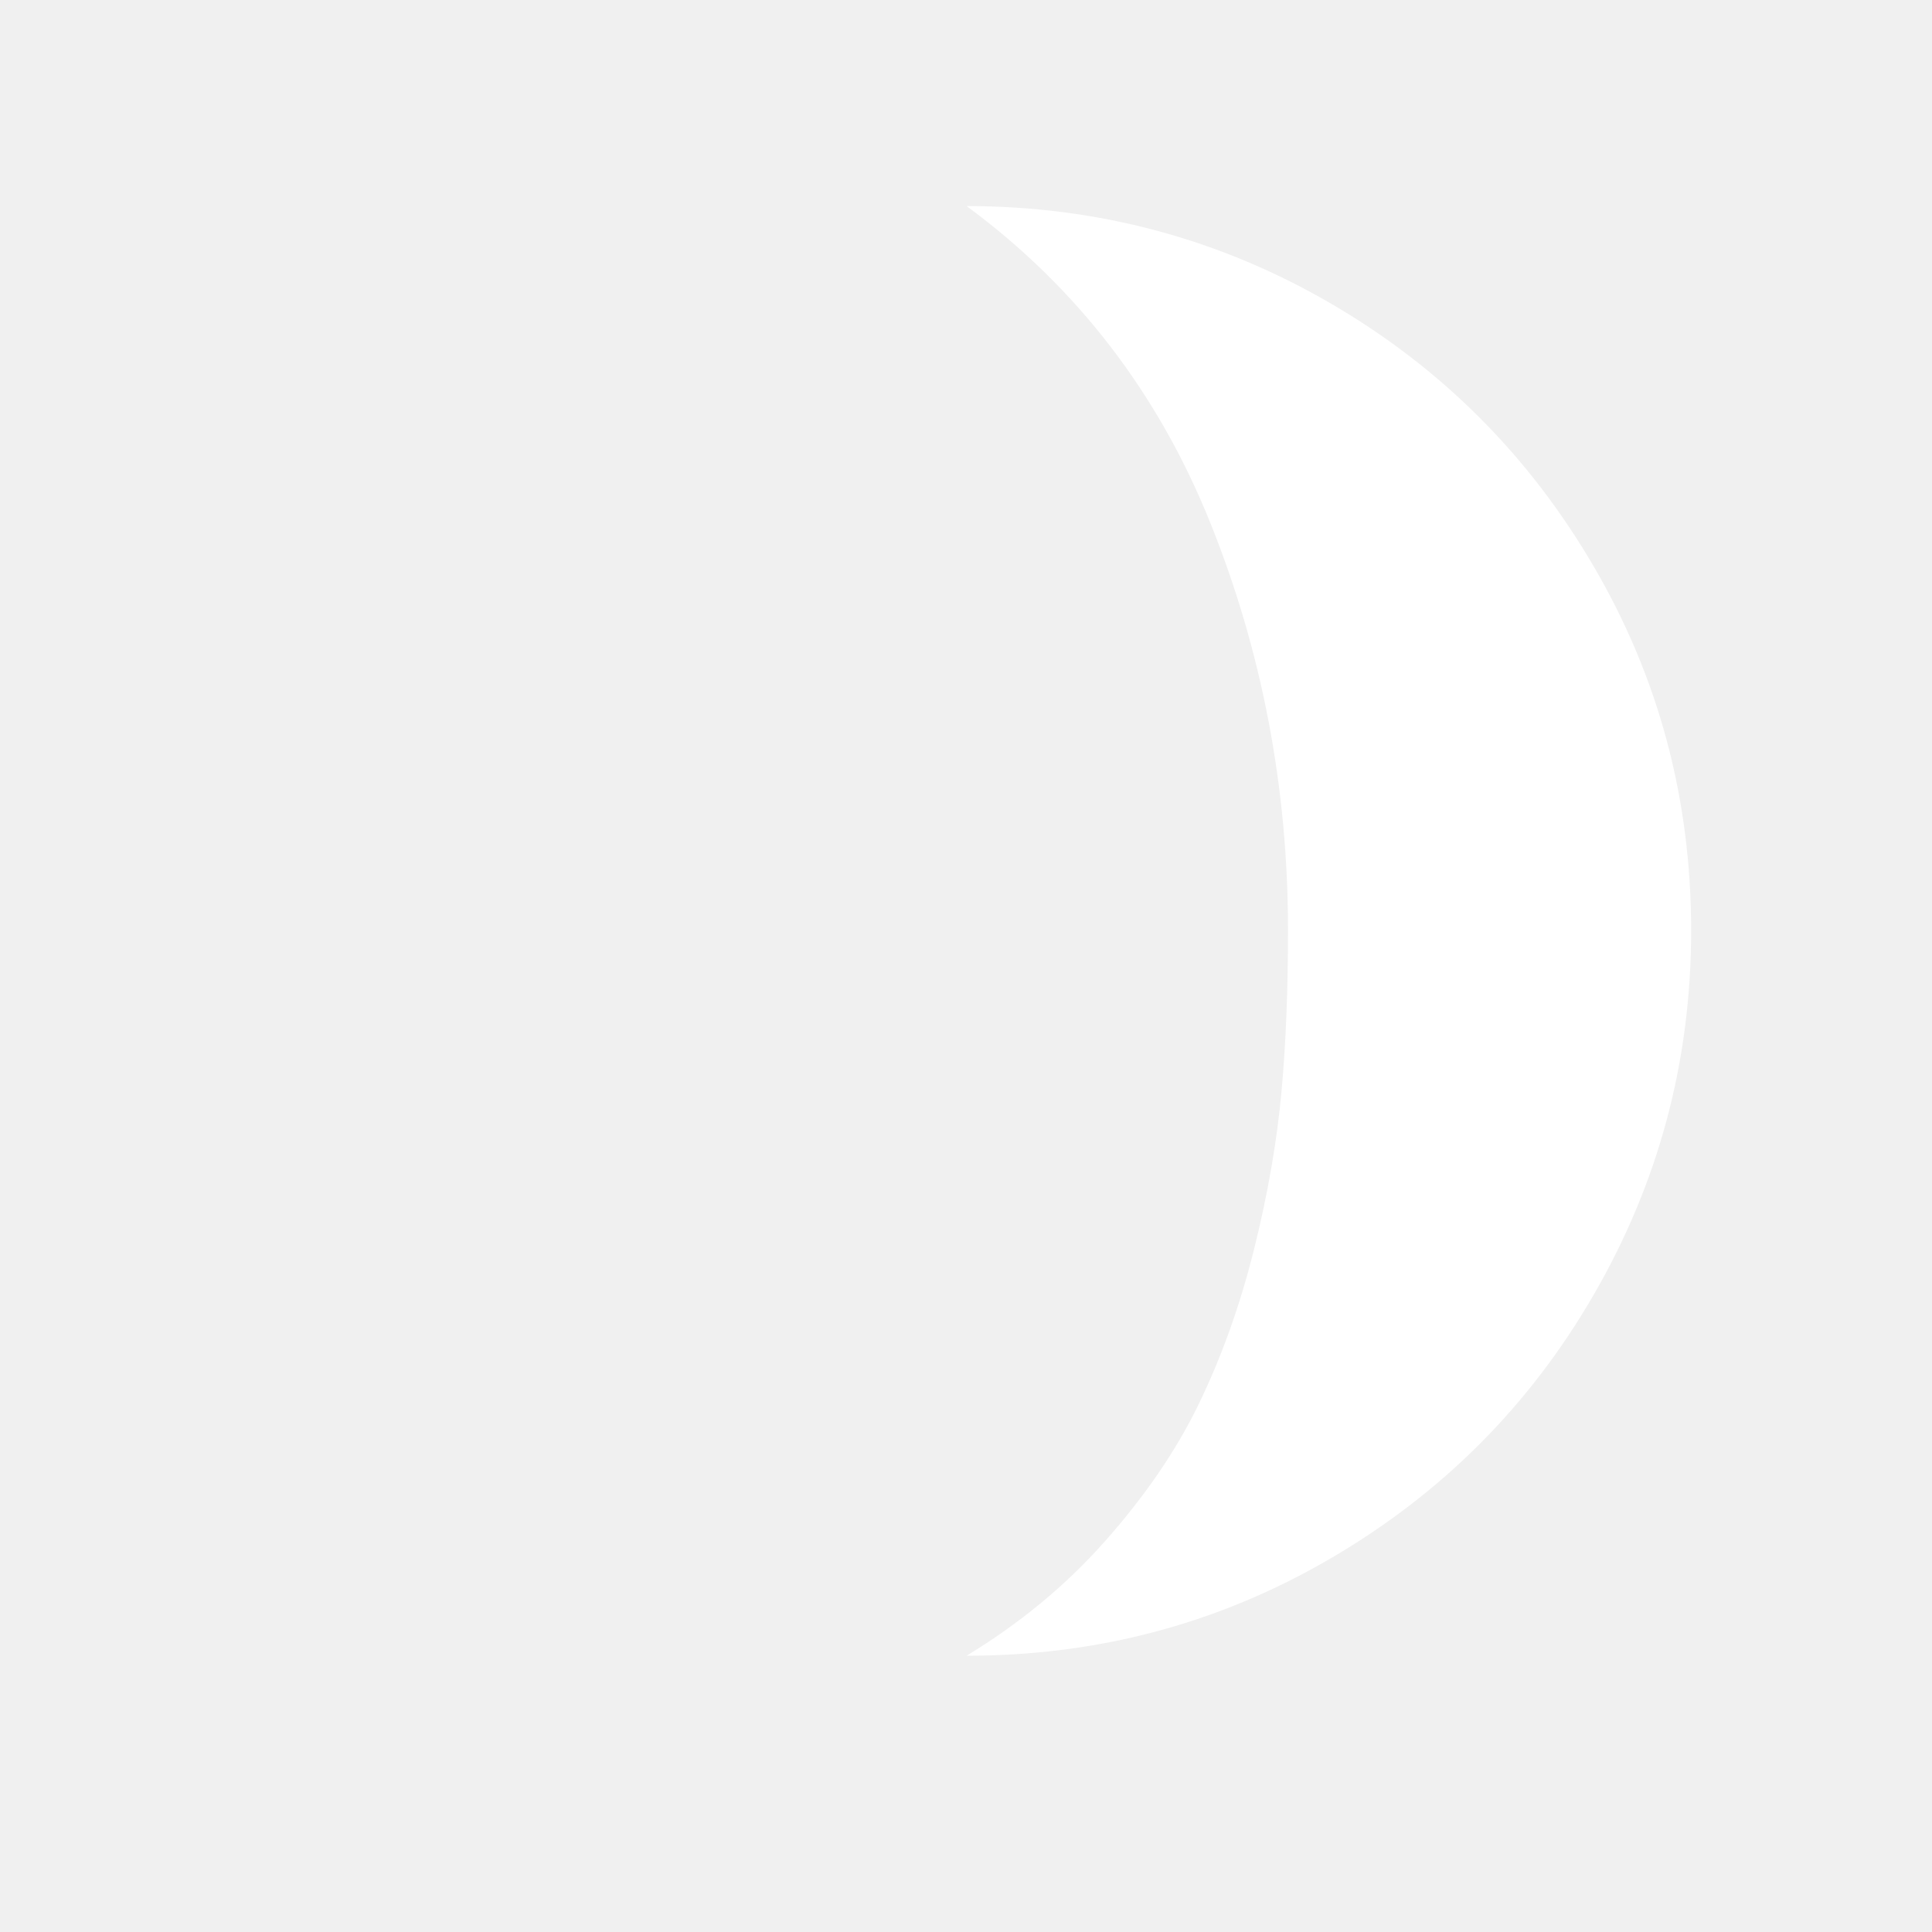
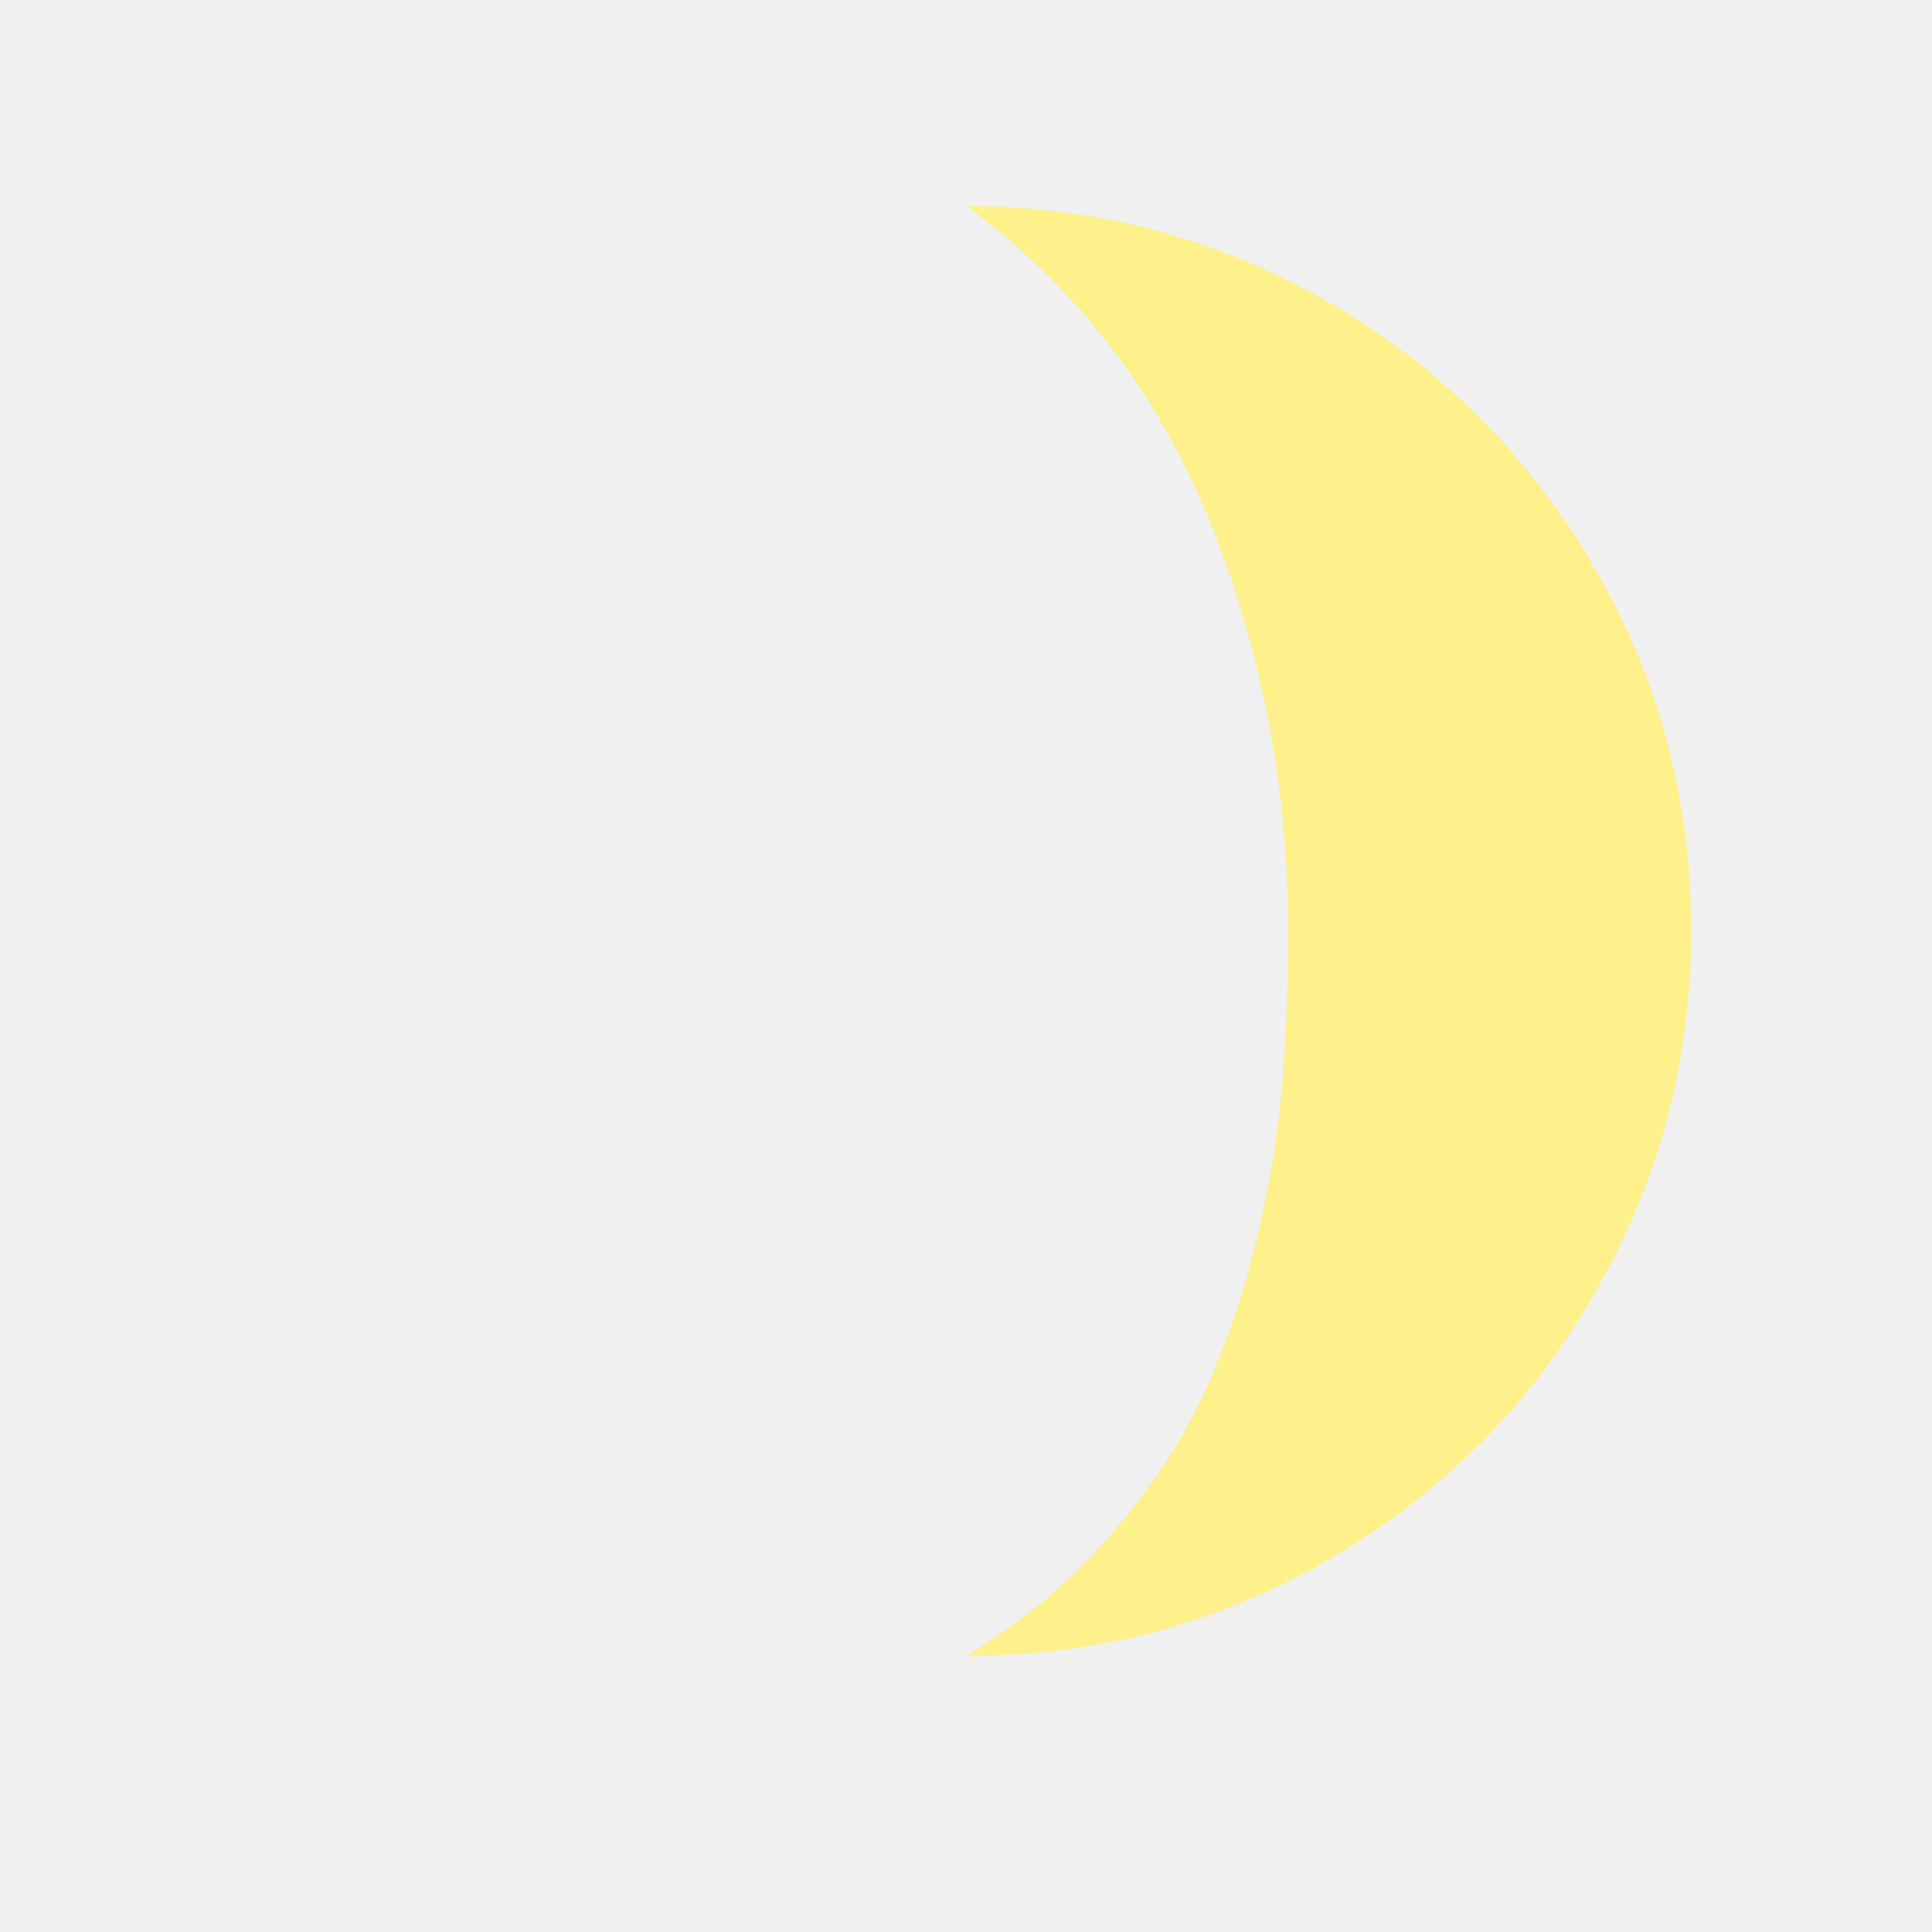
<svg xmlns="http://www.w3.org/2000/svg" width="46" height="46" version="1.1" id="Layer_1" x="0px" y="0px" viewBox="0 0 30 30" style="enable-background:new 0 0 30 30;" xml:space="preserve">
-   <path fill="white" d="M15.01,25.71c2.04,0,3.92-0.5,5.65-1.51s3.09-2.37,4.09-4.1s1.51-3.61,1.51-5.65s-0.5-3.92-1.51-5.65s-2.37-3.09-4.09-4.09  s-3.61-1.51-5.65-1.51c1.71,1.26,2.97,2.9,3.78,4.91S20,12.24,20,14.44c0,0.9-0.03,1.73-0.1,2.5s-0.21,1.59-0.43,2.47  s-0.51,1.68-0.86,2.4s-0.83,1.42-1.45,2.12S15.83,25.21,15.01,25.71z" />
+   <path fill="#FEF08A" d="M15.01,25.71c2.04,0,3.92-0.5,5.65-1.51s3.09-2.37,4.09-4.1s1.51-3.61,1.51-5.65s-0.5-3.92-1.51-5.65s-2.37-3.09-4.09-4.09  s-3.61-1.51-5.65-1.51c1.71,1.26,2.97,2.9,3.78,4.91S20,12.24,20,14.44c0,0.9-0.03,1.73-0.1,2.5s-0.21,1.59-0.43,2.47  s-0.51,1.68-0.86,2.4s-0.83,1.42-1.45,2.12S15.83,25.21,15.01,25.71z" />
</svg>
